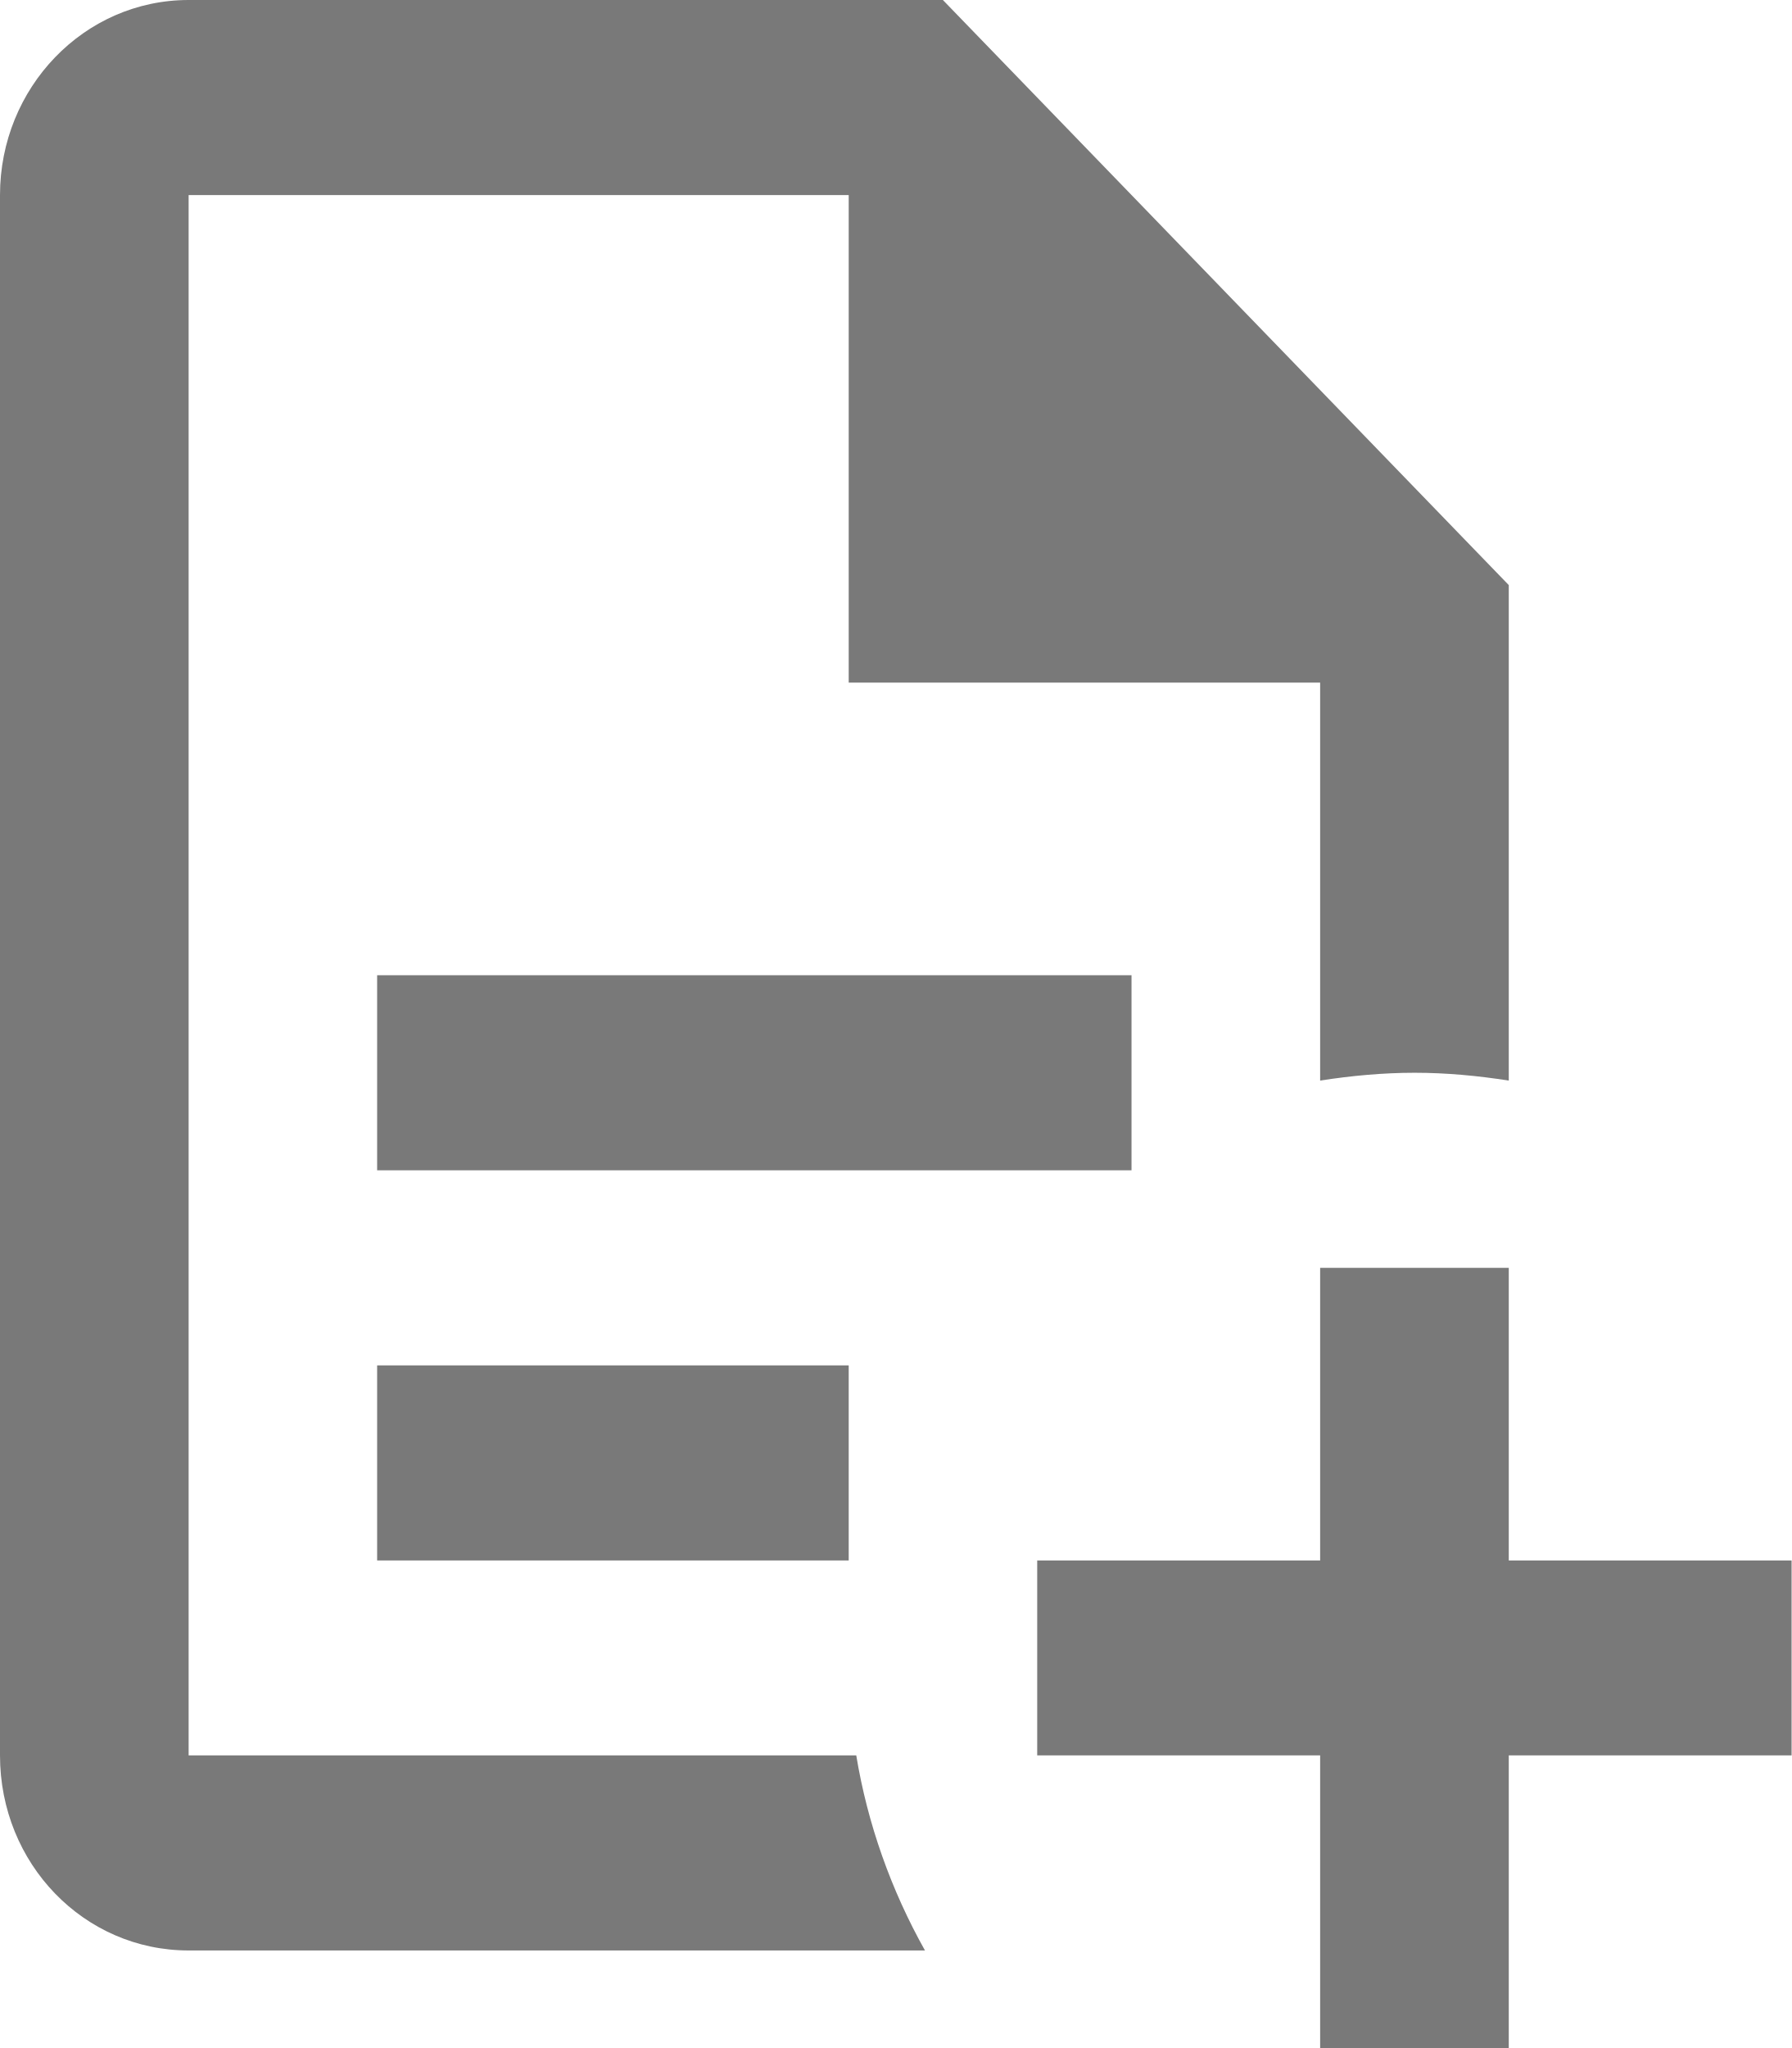
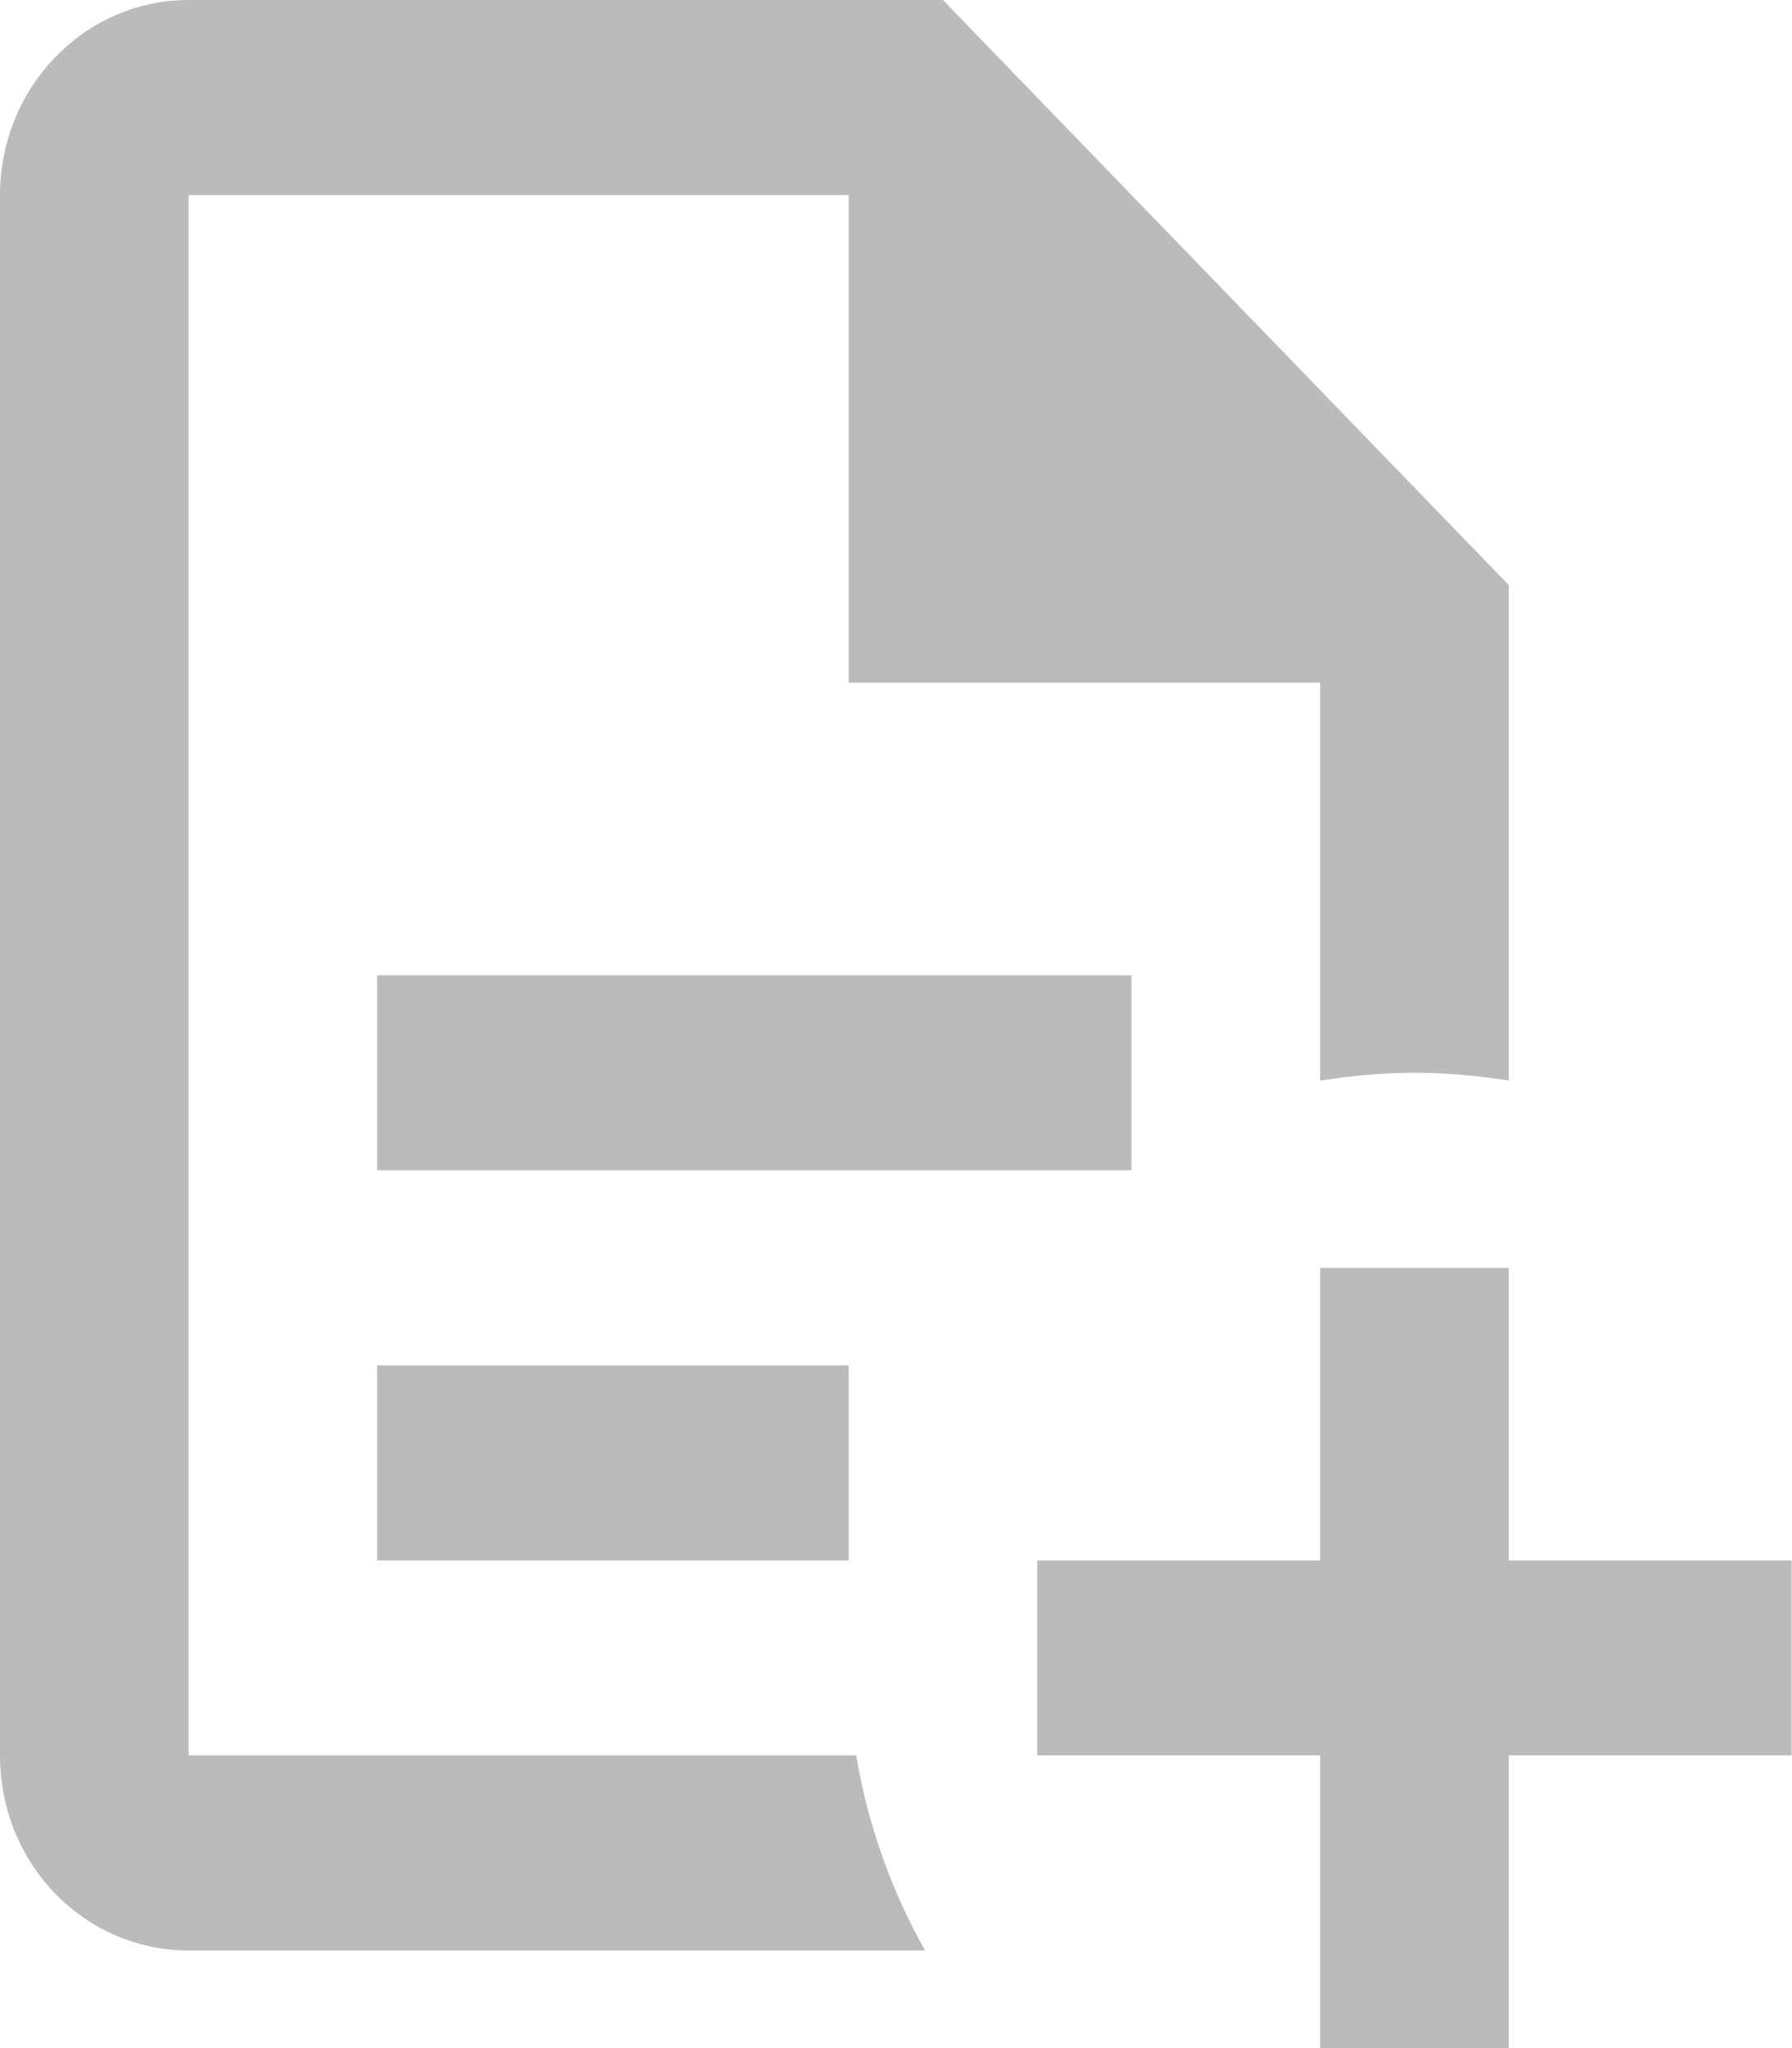
<svg xmlns="http://www.w3.org/2000/svg" width="14" height="16" viewBox="0 0 14 16" fill="none">
-   <path d="M14 12.191H11.79V9.905H10.316V12.191H8.105V13.714H10.316V16H11.79V13.714H14M1.474 0C0.656 0 0 0.686 0 1.524V13.714C0 14.56 0.656 15.238 1.474 15.238H7.228C6.963 14.766 6.779 14.248 6.691 13.714H1.474V1.524H6.632V5.333H10.316V8.442C10.559 8.404 10.809 8.381 11.053 8.381C11.303 8.381 11.546 8.404 11.79 8.442V4.571L7.368 0M2.947 7.619V9.143H8.842V7.619M2.947 10.667V12.191H6.632V10.667H2.947Z" fill="#797979" />
+   <path d="M14 12.191H11.79V9.905H10.316V12.191H8.105V13.714H10.316V16H11.79V13.714H14M1.474 0C0.656 0 0 0.686 0 1.524V13.714C0 14.56 0.656 15.238 1.474 15.238H7.228C6.963 14.766 6.779 14.248 6.691 13.714H1.474V1.524H6.632V5.333H10.316V8.442C10.559 8.404 10.809 8.381 11.053 8.381C11.303 8.381 11.546 8.404 11.79 8.442V4.571L7.368 0M2.947 7.619V9.143H8.842V7.619M2.947 10.667V12.191H6.632V10.667H2.947Z" fill="#bbbbbb" />
</svg>
